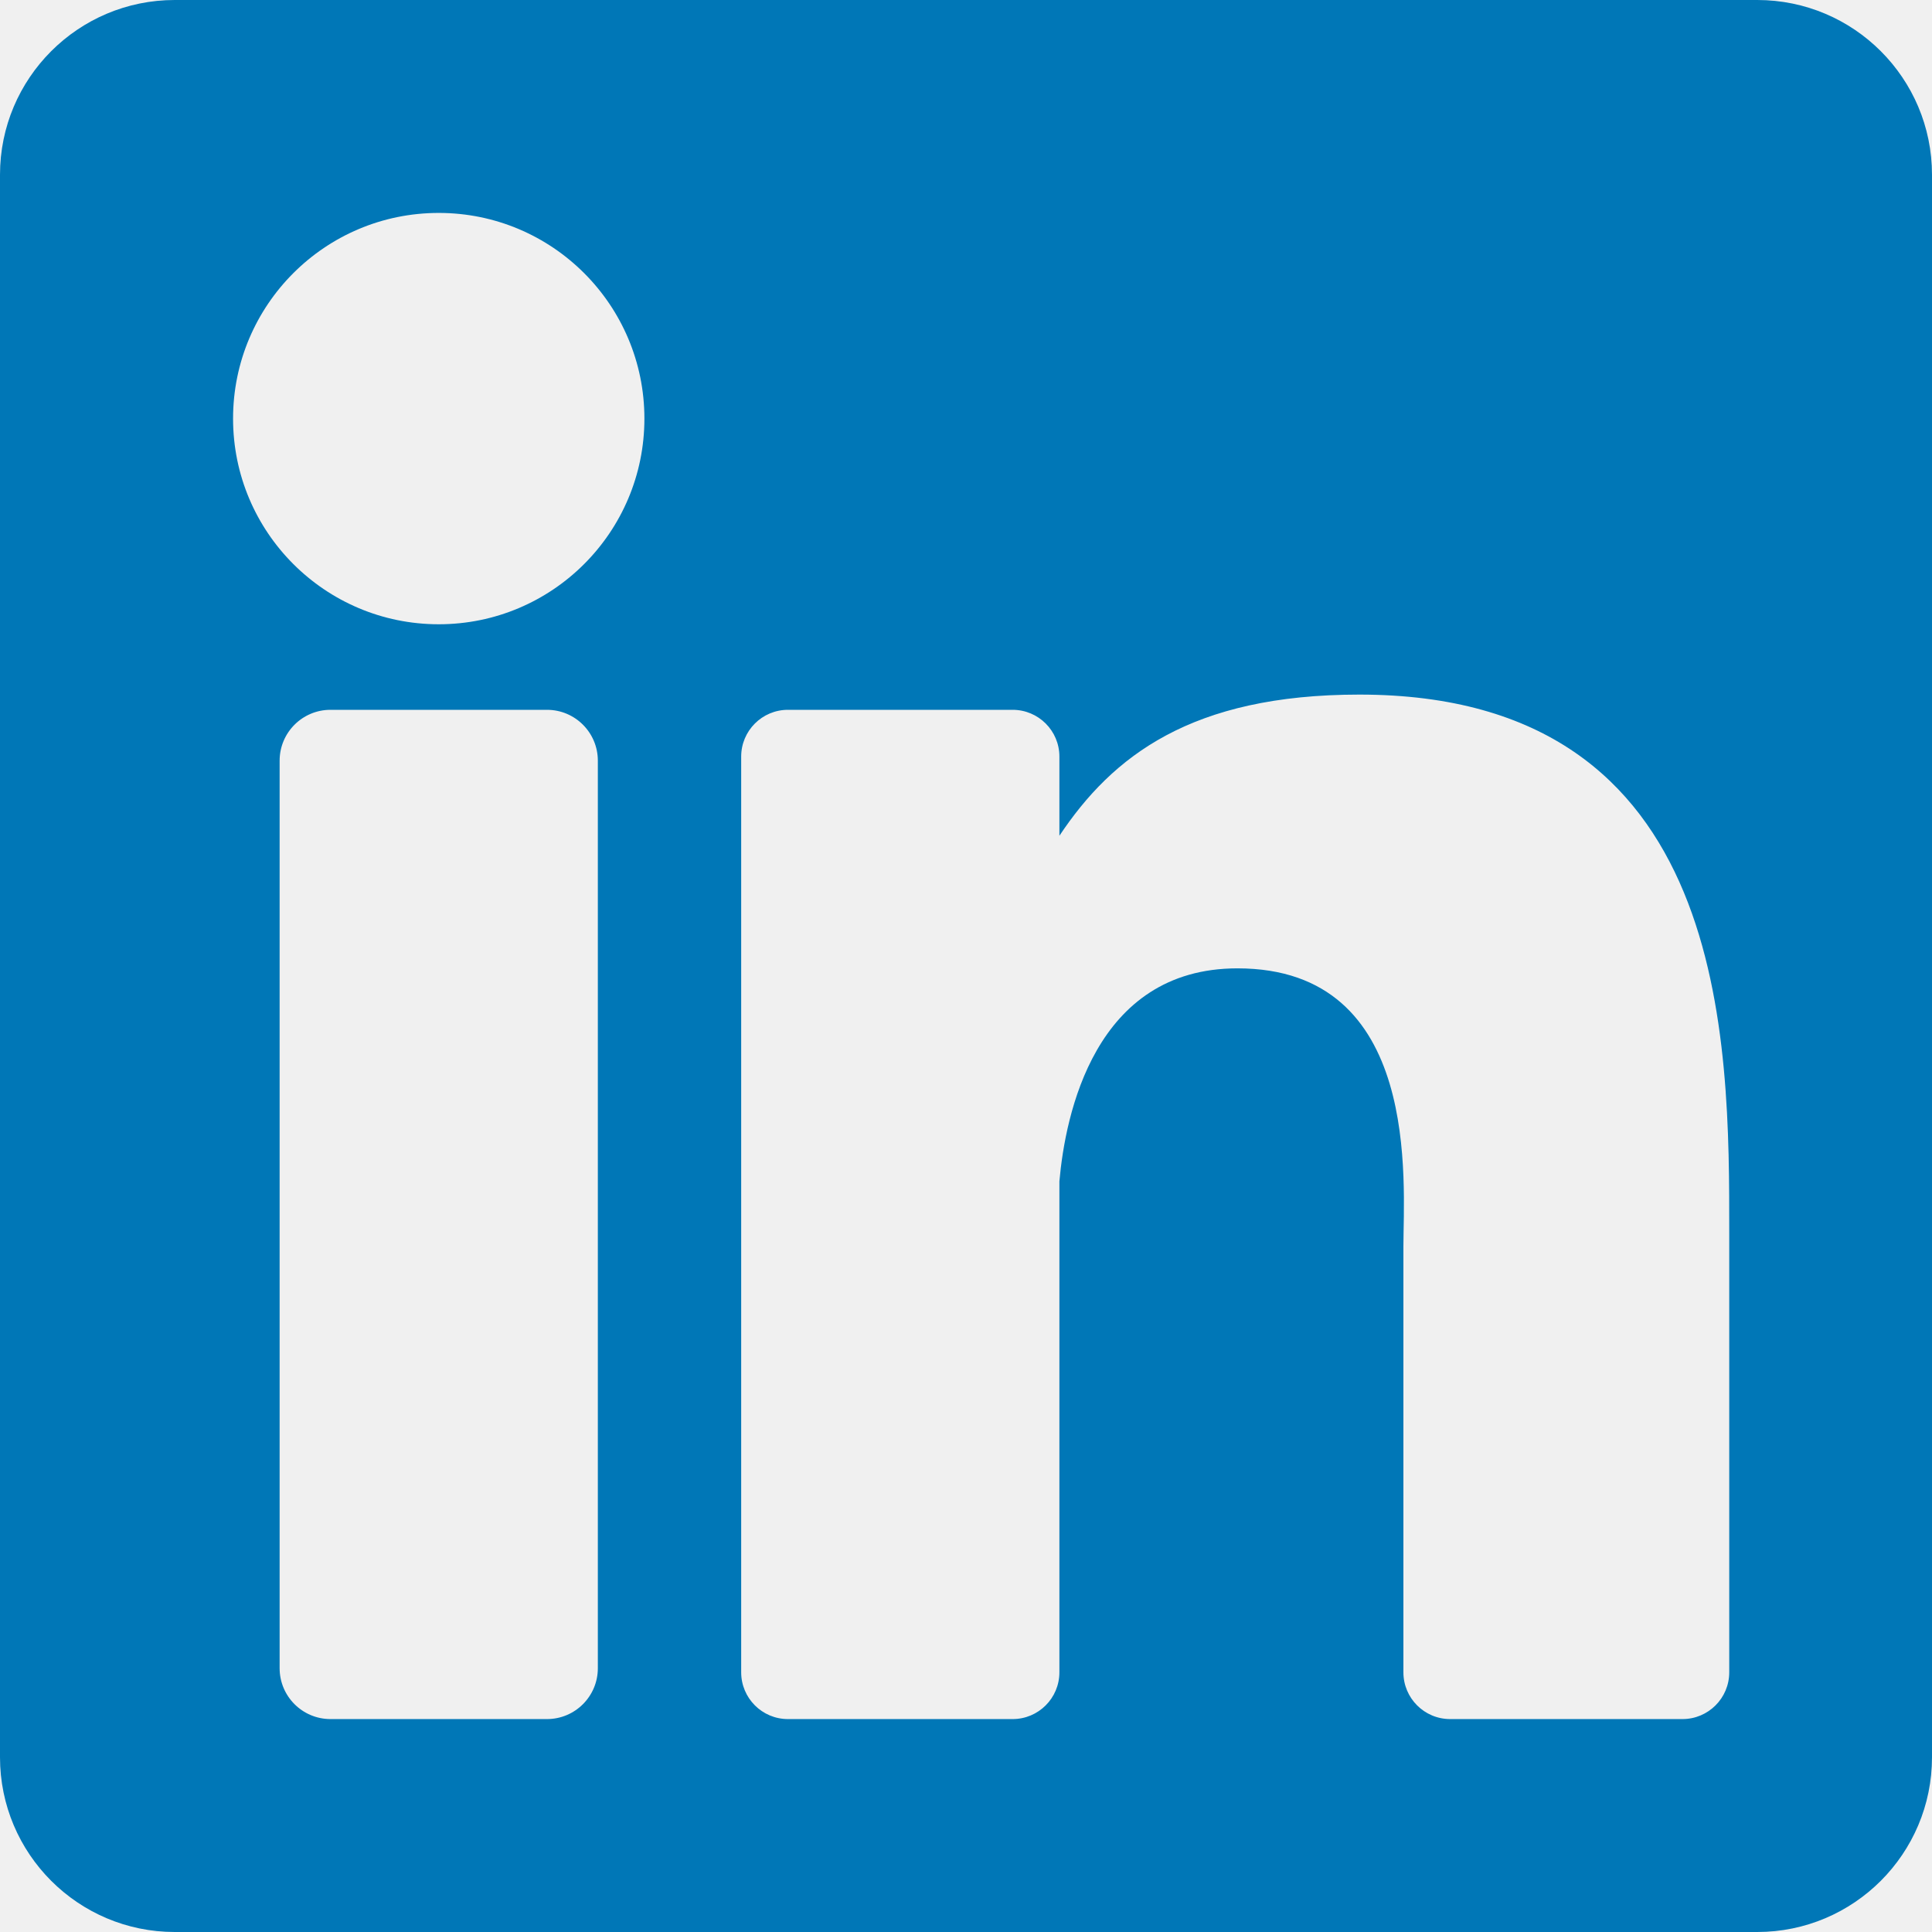
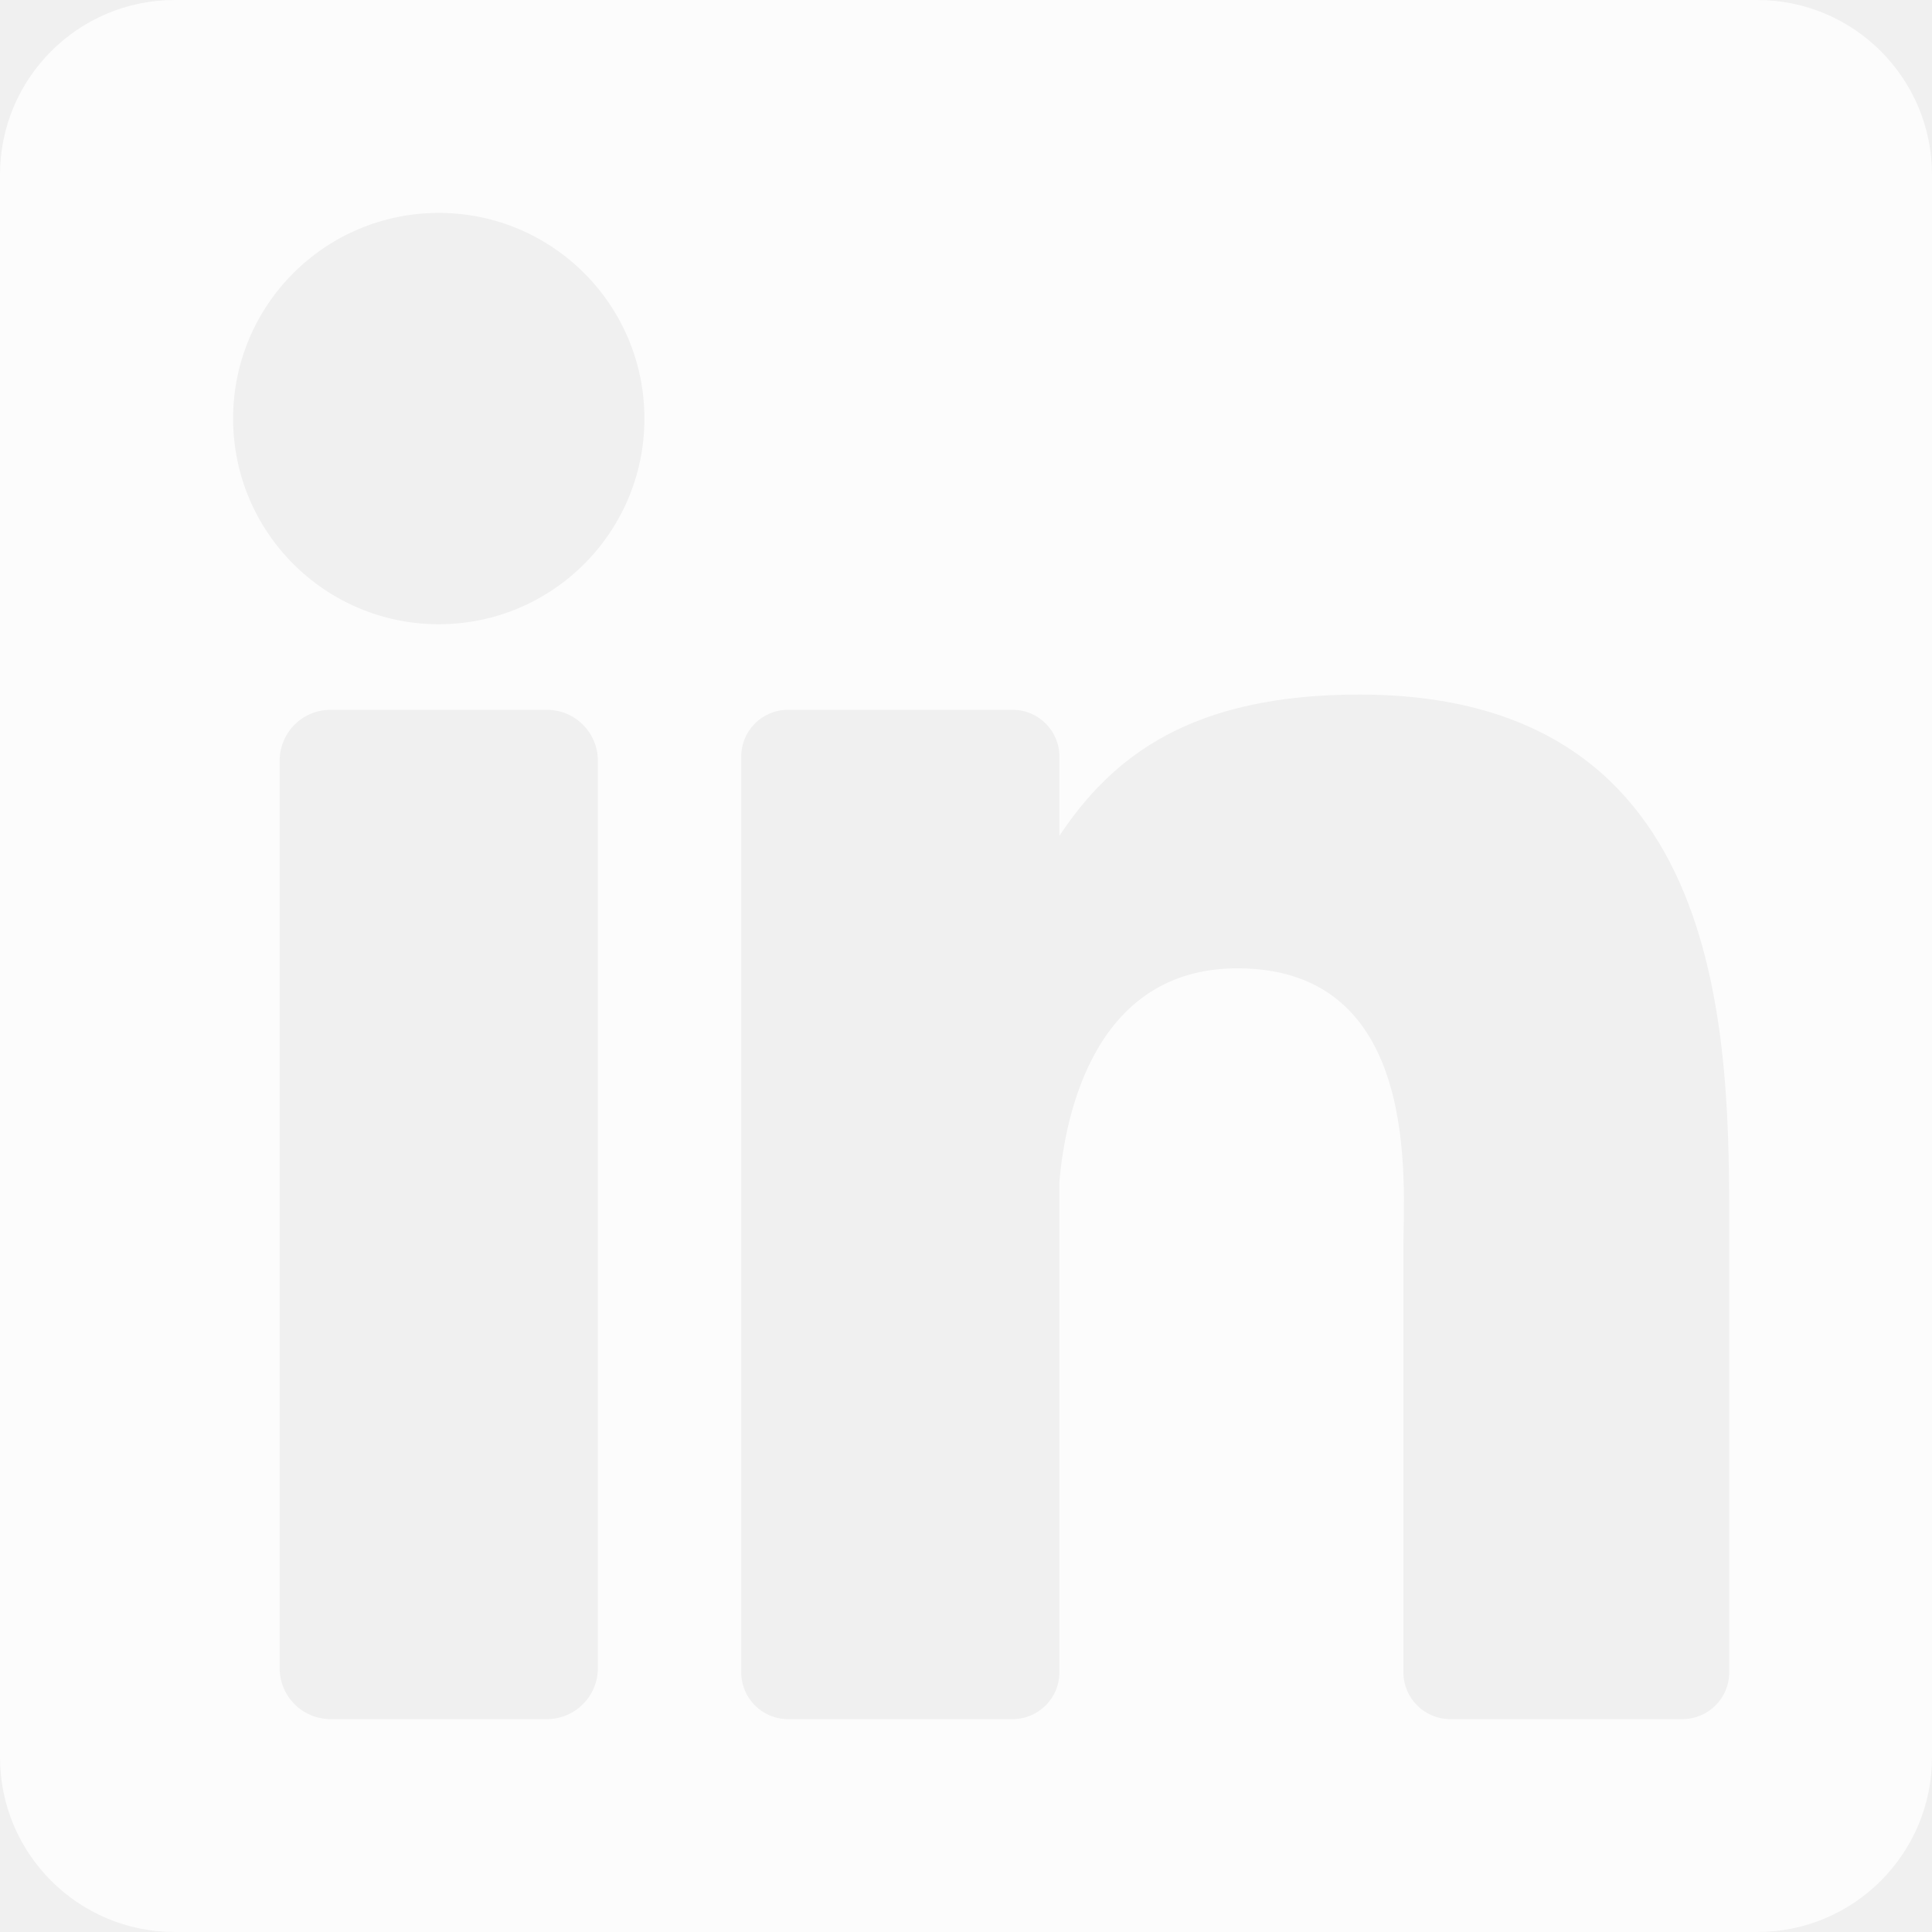
- <svg xmlns="http://www.w3.org/2000/svg" version="1.1" id="Layer_1" x="0px" y="0px" viewBox="0 0 382 382" style="enable-background:new 0 0 382 382;" xml:space="preserve">
-   <path style="fill:#0077B7;" d="M347.445,0H34.555C15.471,0,0,15.471,0,34.555v312.889C0,366.529,15.471,382,34.555,382h312.889  C366.529,382,382,366.529,382,347.444V34.555C382,15.471,366.529,0,347.445,0z M118.207,329.844c0,5.554-4.502,10.056-10.056,10.056  H65.345c-5.554,0-10.056-4.502-10.056-10.056V150.403c0-5.554,4.502-10.056,10.056-10.056h42.806  c5.554,0,10.056,4.502,10.056,10.056V329.844z M86.748,123.432c-22.459,0-40.666-18.207-40.666-40.666S64.289,42.1,86.748,42.1  s40.666,18.207,40.666,40.666S109.208,123.432,86.748,123.432z M341.91,330.654c0,5.106-4.14,9.246-9.246,9.246H286.73  c-5.106,0-9.246-4.14-9.246-9.246v-84.168c0-12.556,3.683-55.021-32.813-55.021c-28.309,0-34.051,29.066-35.204,42.11v97.079  c0,5.106-4.139,9.246-9.246,9.246h-44.426c-5.106,0-9.246-4.14-9.246-9.246V149.593c0-5.106,4.14-9.246,9.246-9.246h44.426  c5.106,0,9.246,4.14,9.246,9.246v15.655c10.497-15.753,26.097-27.912,59.312-27.912c73.552,0,73.131,68.716,73.131,106.472  L341.91,330.654L341.91,330.654z" />
-   <g>
- </g>
-   <g>
- </g>
-   <g>
- </g>
-   <g>
- </g>
-   <g>
- </g>
-   <g>
- </g>
-   <g>
- </g>
-   <g>
- </g>
-   <g>
- </g>
-   <g>
- </g>
-   <g>
- </g>
-   <g>
- </g>
-   <g>
- </g>
-   <g>
- </g>
-   <g>
- </g>
+ <svg xmlns="http://www.w3.org/2000/svg" width="20" height="20" viewBox="0 0 20 20" fill="none">
+   <path d="M18.191 0H1.809C0.81 0 0 0.81 0 1.809V18.191C0 19.19 0.81 20 1.809 20H18.191C19.19 20 20 19.19 20 18.191V1.809C20 0.81 19.19 0 18.191 0ZM6.189 17.269C6.189 17.56 5.953 17.796 5.662 17.796H3.421C3.13 17.796 2.895 17.56 2.895 17.269V7.875C2.895 7.584 3.13 7.348 3.421 7.348H5.662C5.953 7.348 6.189 7.584 6.189 7.875V17.269ZM4.542 6.462C3.366 6.462 2.413 5.509 2.413 4.333C2.413 3.157 3.366 2.204 4.542 2.204C5.718 2.204 6.671 3.157 6.671 4.333C6.671 5.509 5.718 6.462 4.542 6.462ZM17.901 17.312C17.901 17.579 17.684 17.796 17.417 17.796H15.012C14.745 17.796 14.528 17.579 14.528 17.312V12.905C14.528 12.248 14.721 10.024 12.81 10.024C11.328 10.024 11.027 11.546 10.967 12.229V17.312C10.967 17.579 10.75 17.796 10.483 17.796H8.157C7.889 17.796 7.673 17.579 7.673 17.312V7.832C7.673 7.565 7.889 7.348 8.157 7.348H10.483C10.75 7.348 10.967 7.565 10.967 7.832V8.652C11.516 7.827 12.333 7.19 14.072 7.19C17.923 7.19 17.901 10.788 17.901 12.765V17.312Z" fill="white" fill-opacity="0.8" />
</svg>
